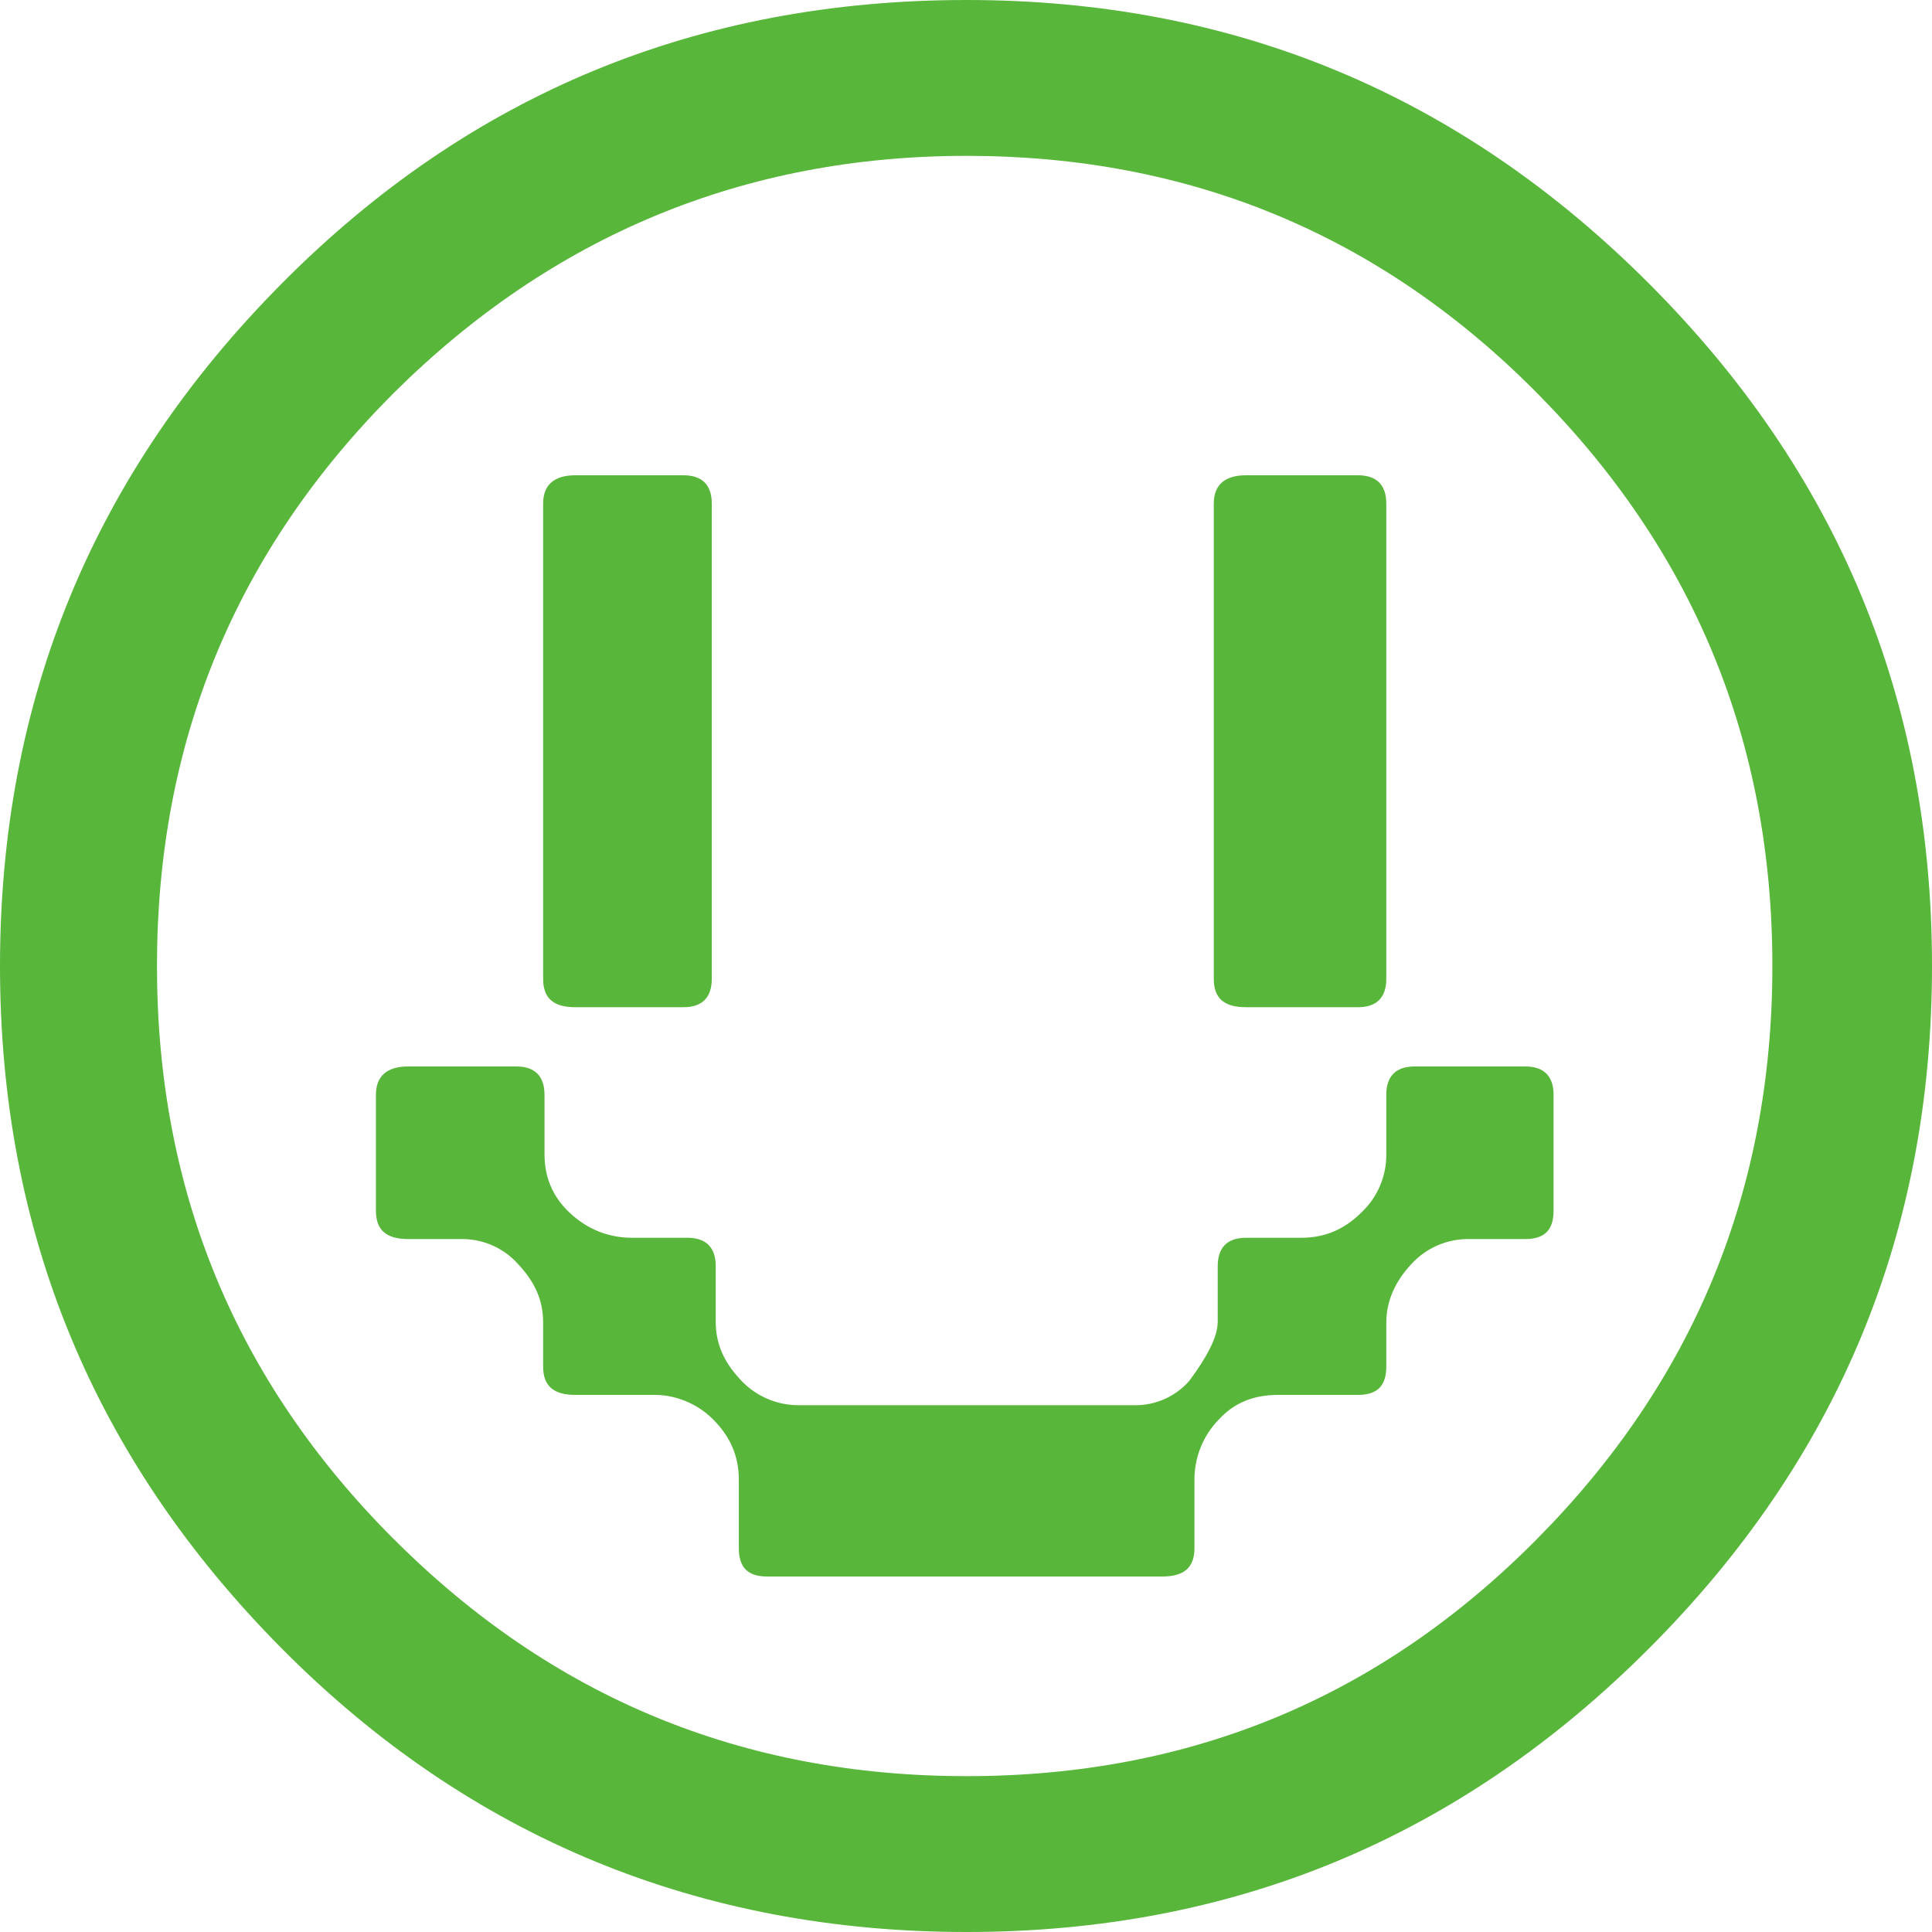
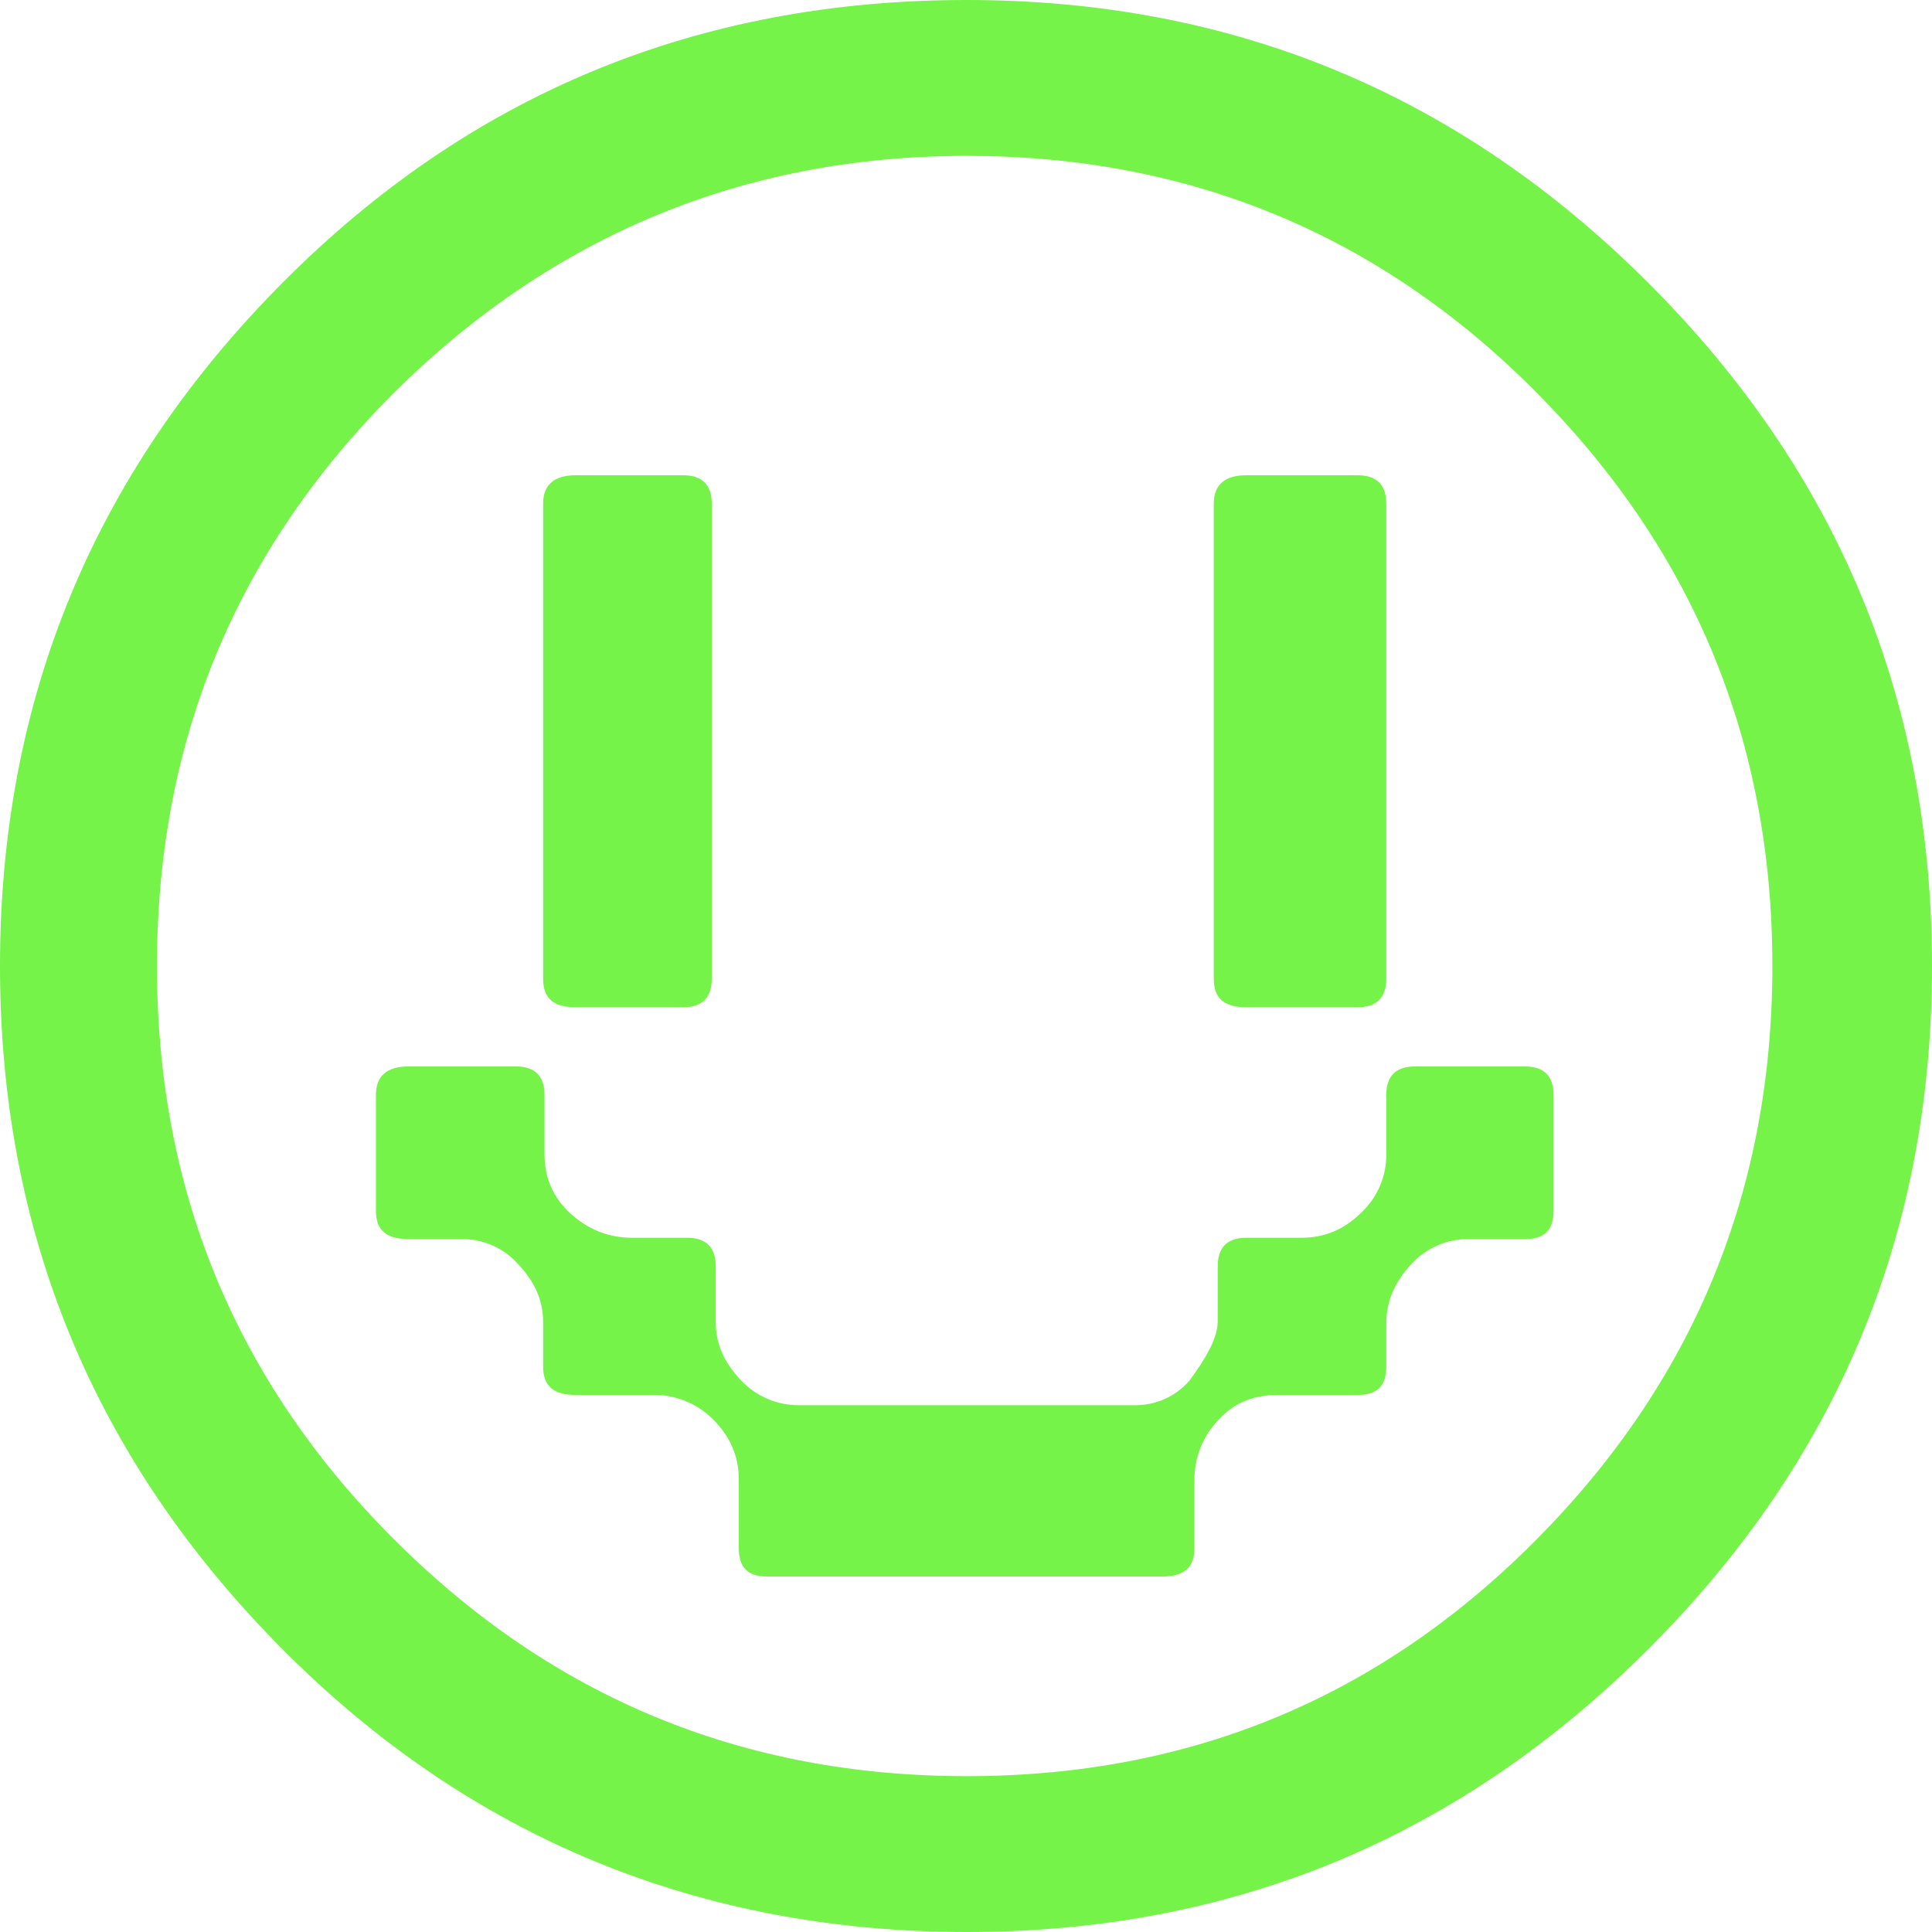
- <svg xmlns="http://www.w3.org/2000/svg" data-v-dfc77290="" data-v-51674e58="" fill="#58B63B" viewBox="0 0 24 24" class="icon  inline-block smiley icon">
-   <path fill="#58B63B" d="M12.008 0c3.31 0 6.124 1.168 8.474 3.52C22.832 5.872 24 8.688 24 12c0 3.312-1.167 6.128-3.518 8.48-2.35 2.352-5.164 3.52-8.474 3.52-3.31 0-6.172-1.168-8.506-3.52C1.167 18.128 0 15.312 0 12c0-3.312 1.167-6.128 3.502-8.48C5.836 1.168 8.666 0 12.008 0ZM4.893 19.12c1.966 1.968 4.333 2.944 7.115 2.944s5.133-.976 7.083-2.944c1.951-1.968 2.926-4.336 2.926-7.12s-.975-5.152-2.926-7.12c-1.95-1.968-4.317-2.944-7.083-2.944s-5.149.992-7.115 2.944C2.926 6.848 1.95 9.216 1.95 12s.975 5.152 2.942 7.12Zm12.663-5.872h1.391c.224 0 .352.112.352.352v1.44c0 .24-.112.352-.352.352h-.687a.955.955 0 0 0-.736.32c-.192.208-.303.448-.303.72v.544c0 .24-.112.352-.352.352h-.992c-.303 0-.543.096-.735.304a1.065 1.065 0 0 0-.304.752v.848c0 .24-.128.352-.4.352H9.53c-.24 0-.352-.112-.352-.352v-.848c0-.304-.112-.544-.32-.752a1.036 1.036 0 0 0-.767-.304h-.944c-.272 0-.4-.112-.4-.352v-.544c0-.272-.095-.496-.303-.72a.93.93 0 0 0-.688-.32H5.07c-.272 0-.4-.112-.4-.352V13.6c0-.224.128-.352.4-.352h1.343c.224 0 .351.112.351.352v.736c0 .304.112.544.32.736.208.192.464.304.768.304h.687c.224 0 .352.112.352.352v.688c0 .272.096.496.304.72a.98.98 0 0 0 .735.32h4.158a.888.888 0 0 0 .687-.304c.224-.304.352-.544.352-.736v-.688c0-.224.112-.352.352-.352h.687c.304 0 .544-.112.752-.32a.98.98 0 0 0 .303-.72V13.6c0-.224.112-.352.352-.352h-.016Zm-9.066-.736H7.147c-.272 0-.4-.112-.4-.352V6.256c0-.224.128-.352.4-.352H8.49c.224 0 .352.112.352.352v5.904c0 .224-.112.352-.352.352Zm8.379 0h-1.391c-.272 0-.4-.112-.4-.352V6.256c0-.224.128-.352.4-.352h1.39c.225 0 .353.112.353.352v5.904c0 .224-.112.352-.352.352Z" />
+ <svg xmlns="http://www.w3.org/2000/svg" data-v-dfc77290="" data-v-51674e58="" fill="#75F348" viewBox="0 0 24 24" class="icon  inline-block smiley icon">
+   <path fill="#75F348" d="M12.008 0c3.31 0 6.124 1.168 8.474 3.52C22.832 5.872 24 8.688 24 12c0 3.312-1.167 6.128-3.518 8.48-2.35 2.352-5.164 3.52-8.474 3.52-3.31 0-6.172-1.168-8.506-3.52C1.167 18.128 0 15.312 0 12c0-3.312 1.167-6.128 3.502-8.48C5.836 1.168 8.666 0 12.008 0ZM4.893 19.12c1.966 1.968 4.333 2.944 7.115 2.944s5.133-.976 7.083-2.944c1.951-1.968 2.926-4.336 2.926-7.12s-.975-5.152-2.926-7.12c-1.95-1.968-4.317-2.944-7.083-2.944s-5.149.992-7.115 2.944C2.926 6.848 1.95 9.216 1.95 12s.975 5.152 2.942 7.12Zm12.663-5.872h1.391c.224 0 .352.112.352.352v1.44c0 .24-.112.352-.352.352h-.687a.955.955 0 0 0-.736.32c-.192.208-.303.448-.303.72v.544c0 .24-.112.352-.352.352h-.992c-.303 0-.543.096-.735.304a1.065 1.065 0 0 0-.304.752v.848c0 .24-.128.352-.4.352H9.53c-.24 0-.352-.112-.352-.352v-.848c0-.304-.112-.544-.32-.752a1.036 1.036 0 0 0-.767-.304h-.944c-.272 0-.4-.112-.4-.352v-.544c0-.272-.095-.496-.303-.72a.93.93 0 0 0-.688-.32H5.07c-.272 0-.4-.112-.4-.352V13.6c0-.224.128-.352.4-.352h1.343c.224 0 .351.112.351.352v.736c0 .304.112.544.32.736.208.192.464.304.768.304h.687c.224 0 .352.112.352.352v.688c0 .272.096.496.304.72a.98.98 0 0 0 .735.32h4.158a.888.888 0 0 0 .687-.304c.224-.304.352-.544.352-.736v-.688c0-.224.112-.352.352-.352h.687c.304 0 .544-.112.752-.32a.98.98 0 0 0 .303-.72V13.6c0-.224.112-.352.352-.352h-.016Zm-9.066-.736H7.147c-.272 0-.4-.112-.4-.352V6.256c0-.224.128-.352.4-.352H8.49c.224 0 .352.112.352.352v5.904c0 .224-.112.352-.352.352Zm8.379 0h-1.391c-.272 0-.4-.112-.4-.352V6.256c0-.224.128-.352.4-.352h1.39c.225 0 .353.112.353.352v5.904c0 .224-.112.352-.352.352Z" />
</svg>
